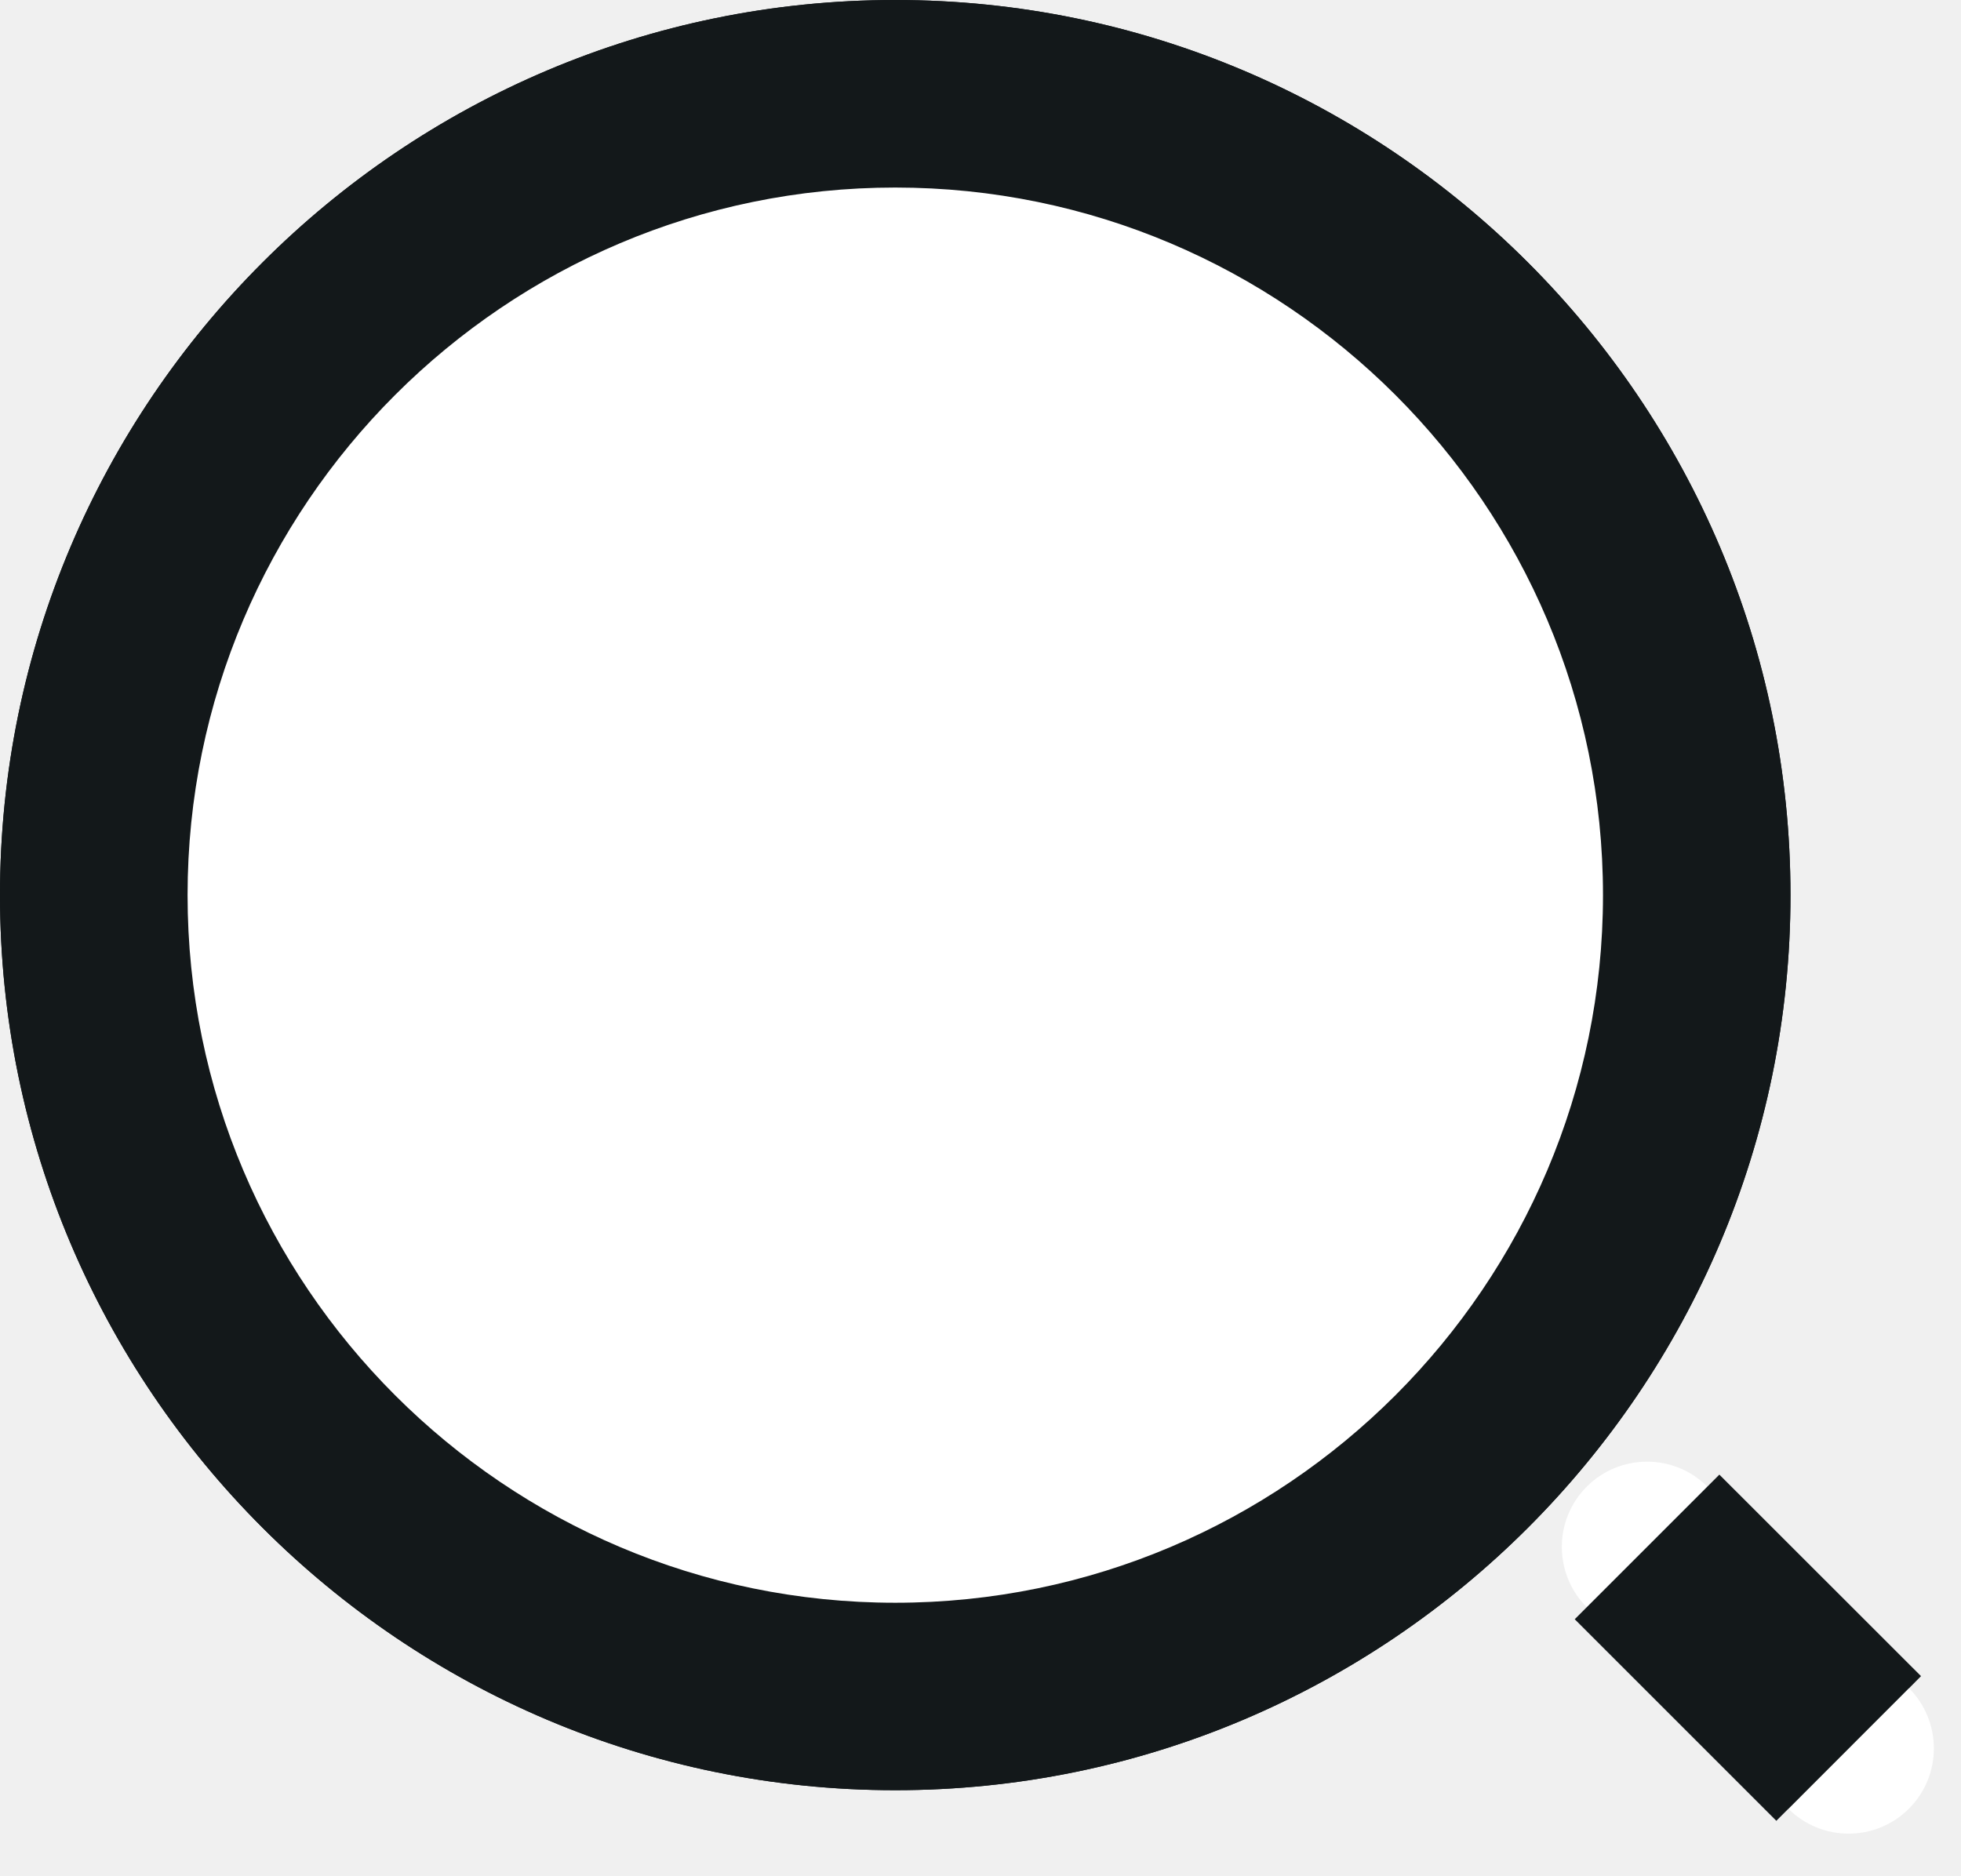
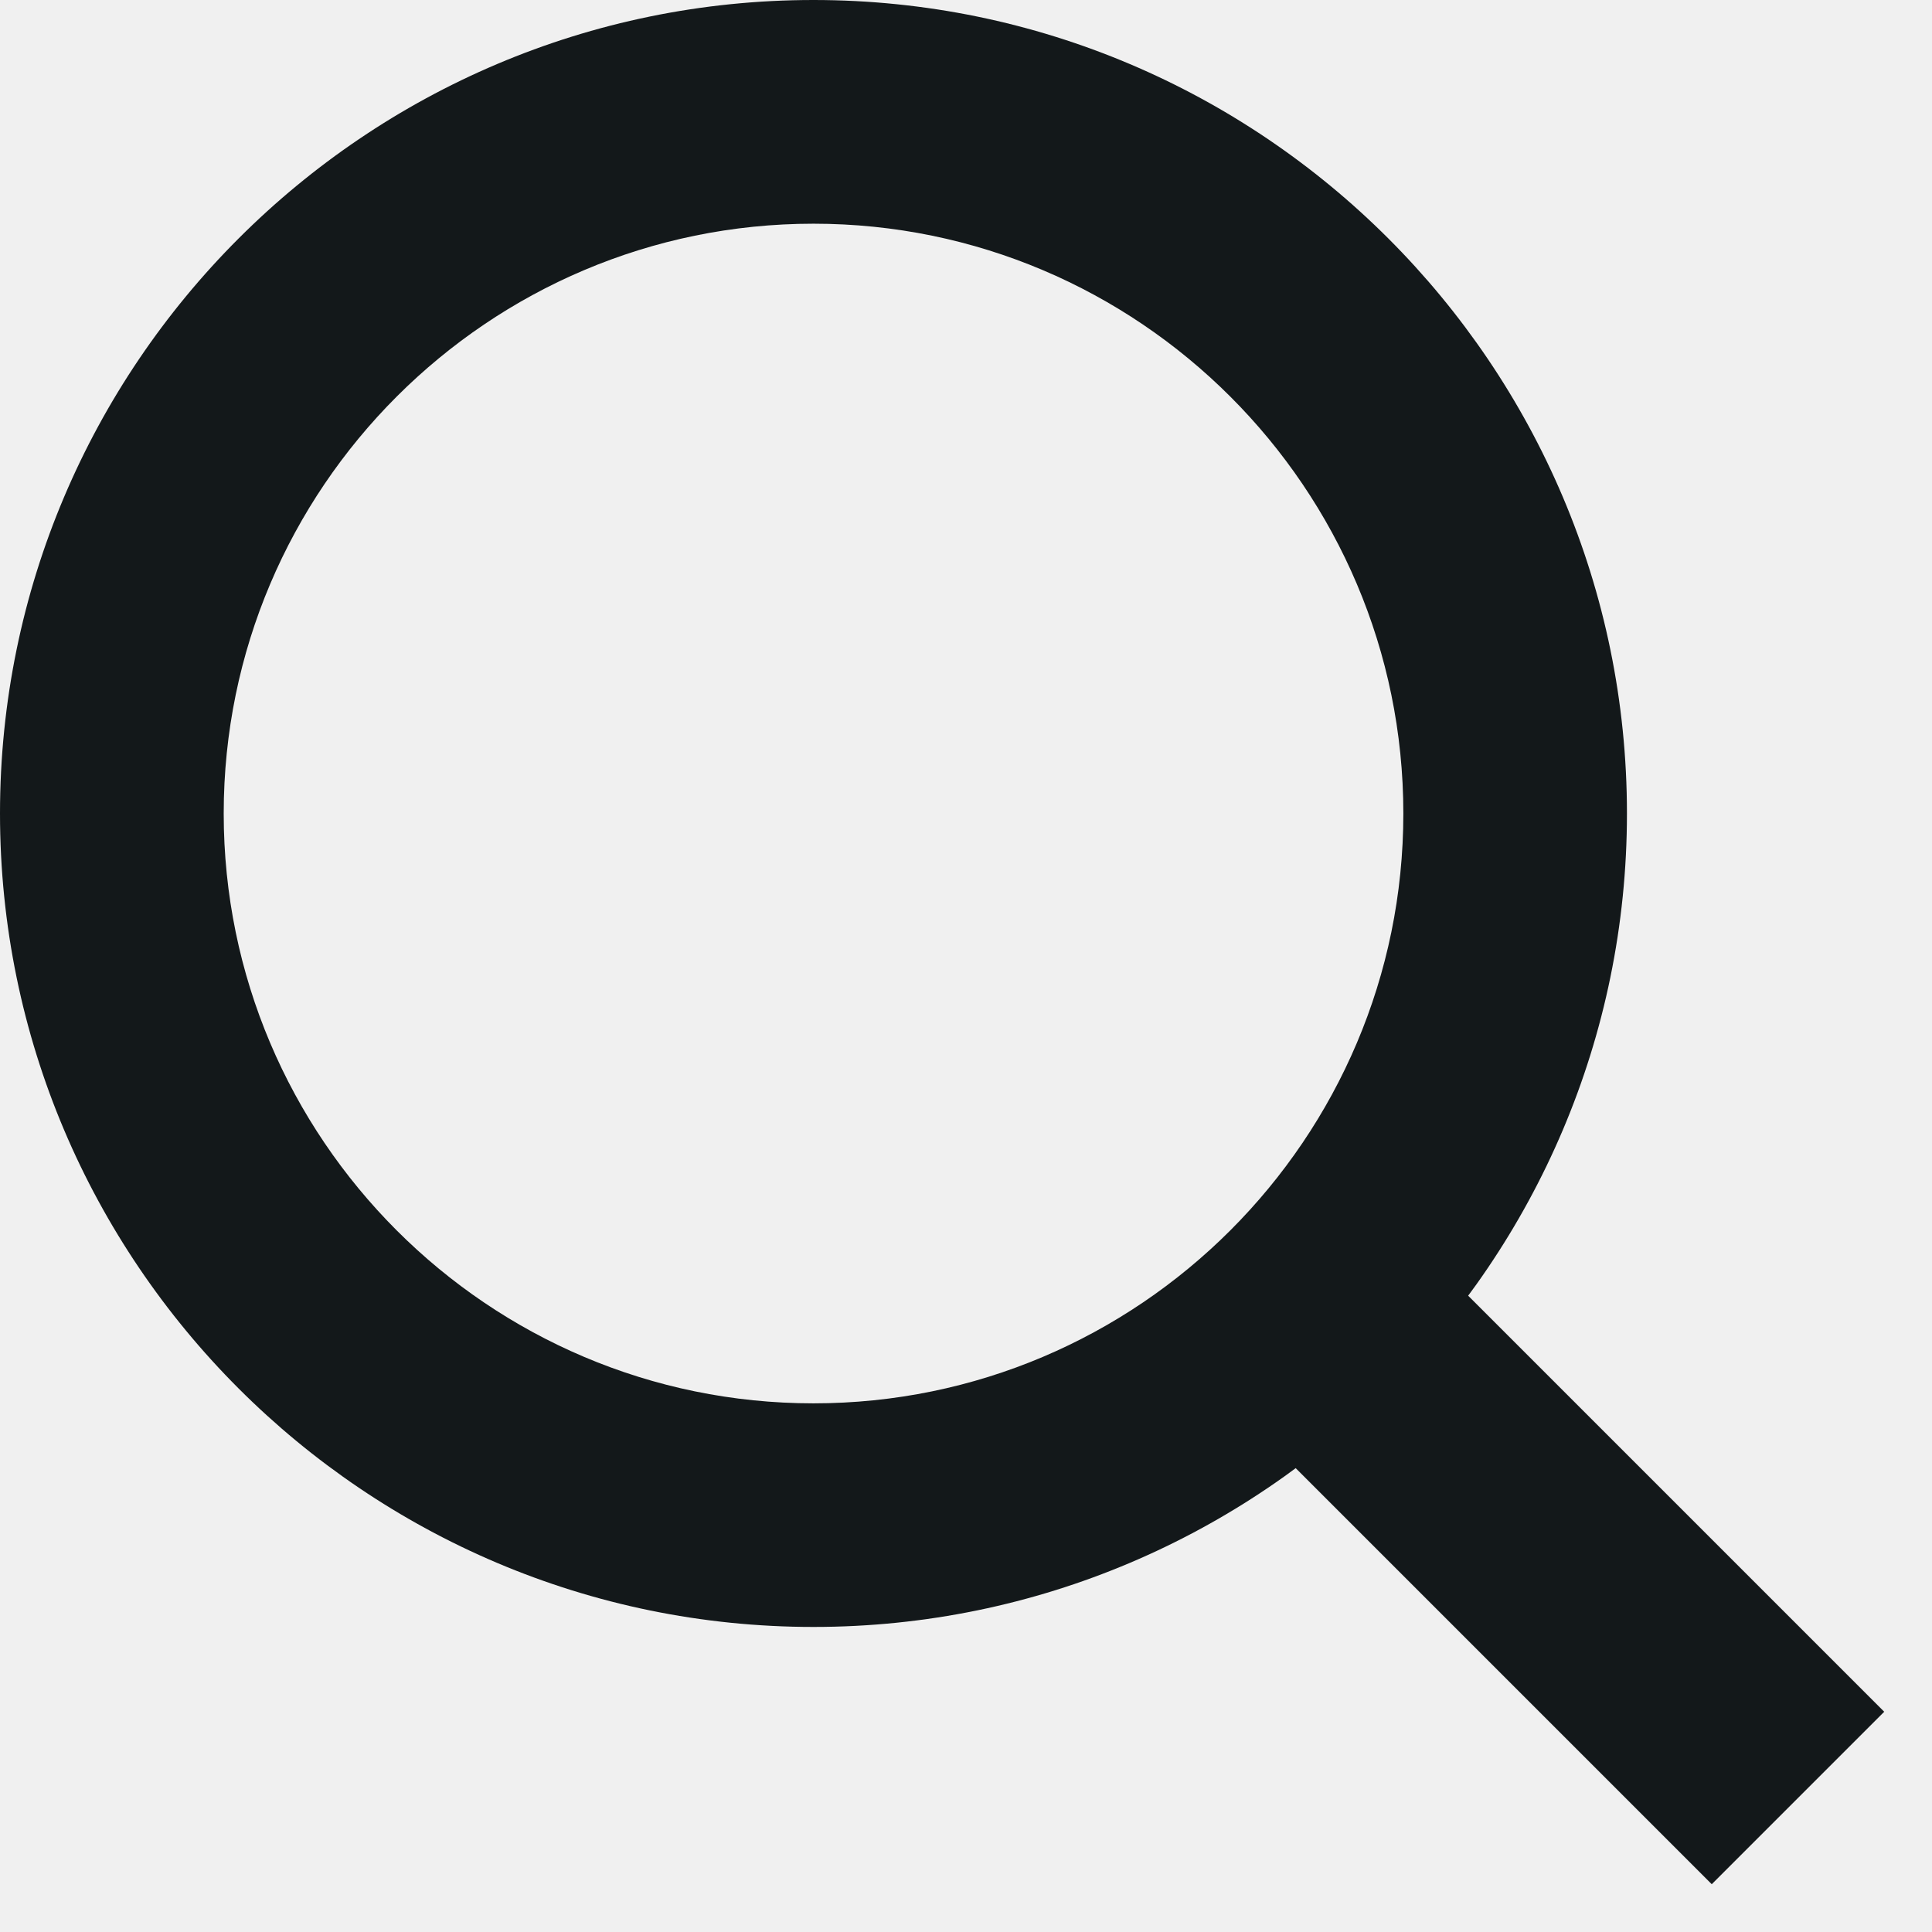
- <svg xmlns="http://www.w3.org/2000/svg" version="1.1" id="Layer_1" x="0px" y="0px" width="23px" height="22px" viewBox="0 0 23 22" enable-background="new 0 0 23 22" xml:space="preserve">
-   <g id="Page-1">
-     <g id="Delivery-Details" transform="translate(-76, -747)">
-       <g id="Group" transform="translate(38, 747)">
-         <g id="Group-6" transform="translate(38, 0)">
-           <g id="Oval-5">
-             <g>
-               <g>
-                 <g id="path-1_2_">
-                   <circle fill="#FFFFFF" cx="10.5" cy="10.5" r="10.5" />
-                 </g>
-               </g>
-               <g>
-                 <circle fill="#FFFFFF" cx="10.5" cy="10.5" r="9.95" />
-                 <path fill="#13181A" d="M10.5,21C4.71,21,0,16.29,0,10.5S4.71,0,10.5,0S21,4.71,21,10.5S16.29,21,10.5,21z M10.5,1.1         c-5.183,0-9.4,4.217-9.4,9.4c0,5.184,4.217,9.4,9.4,9.4c5.184,0,9.4-4.217,9.4-9.4C19.9,5.317,15.684,1.1,10.5,1.1z" />
-               </g>
-               <g>
-                 <path fill="#13181A" d="M10.5,21C4.71,21,0,16.29,0,10.5C0,4.71,4.71,0,10.5,0C16.29,0,21,4.71,21,10.5         C21,16.29,16.29,21,10.5,21z M10.5,2.2c-4.577,0-8.3,3.723-8.3,8.3c0,4.577,3.723,8.301,8.3,8.301         c4.577,0,8.301-3.724,8.301-8.301C18.801,5.923,15.077,2.2,10.5,2.2z" />
-               </g>
-             </g>
-           </g>
-           <g id="Rectangle-9" transform="translate(20.5, 19.32843) rotate(-315) translate(-20.5, -19.32843) ">
-             <g>
-               <g id="path-2">
-                 <path fill="#FFFFFF" d="M18.828,18.328h3.343c0.552,0,1,0.448,1,1l0,0c0,0.552-0.448,1-1,1h-3.343c-0.552,0-1-0.448-1-1l0,0         C17.828,18.776,18.276,18.328,18.828,18.328z" />
-               </g>
-             </g>
-             <g>
-               <path fill="#13181A" d="M22.172,20.528h-3.344v-2.399l3.343-0.001c0,0,0,0,0.001,0.001l0.001,0.2        c-0.001,0.001-0.001,0.001-0.001,0.001l0.001,1.999l-0.001-0.001V20.528z M18.828,19.428v-1.099V19.428z" />
-             </g>
-           </g>
-         </g>
-       </g>
-     </g>
+ <svg xmlns="http://www.w3.org/2000/svg" version="1.1" id="Layer_1" x="0px" y="0px" width="19px" height="19px" viewBox="0 0 19 19" enable-background="new 0 0 19 19" xml:space="preserve">
+   <g>
+     <path fill="#13181A" d="M8,16c-4.411,0-8-3.589-8-8s3.589-8,8-8c4.411,0,8,3.589,8,8S12.411,16,8,16z M8,2.2   C4.802,2.2,2.2,4.802,2.2,8s2.602,5.801,5.8,5.801c3.198,0,5.801-2.603,5.801-5.801S11.198,2.2,8,2.2z" />
+     <path fill="#13181A" d="M16.834,18.53l-4.364-4.364l1.696-1.696l4.364,4.364L16.834,18.53z M13.247,13.389l0.777-0.777   L13.247,13.389z" />
  </g>
</svg>
